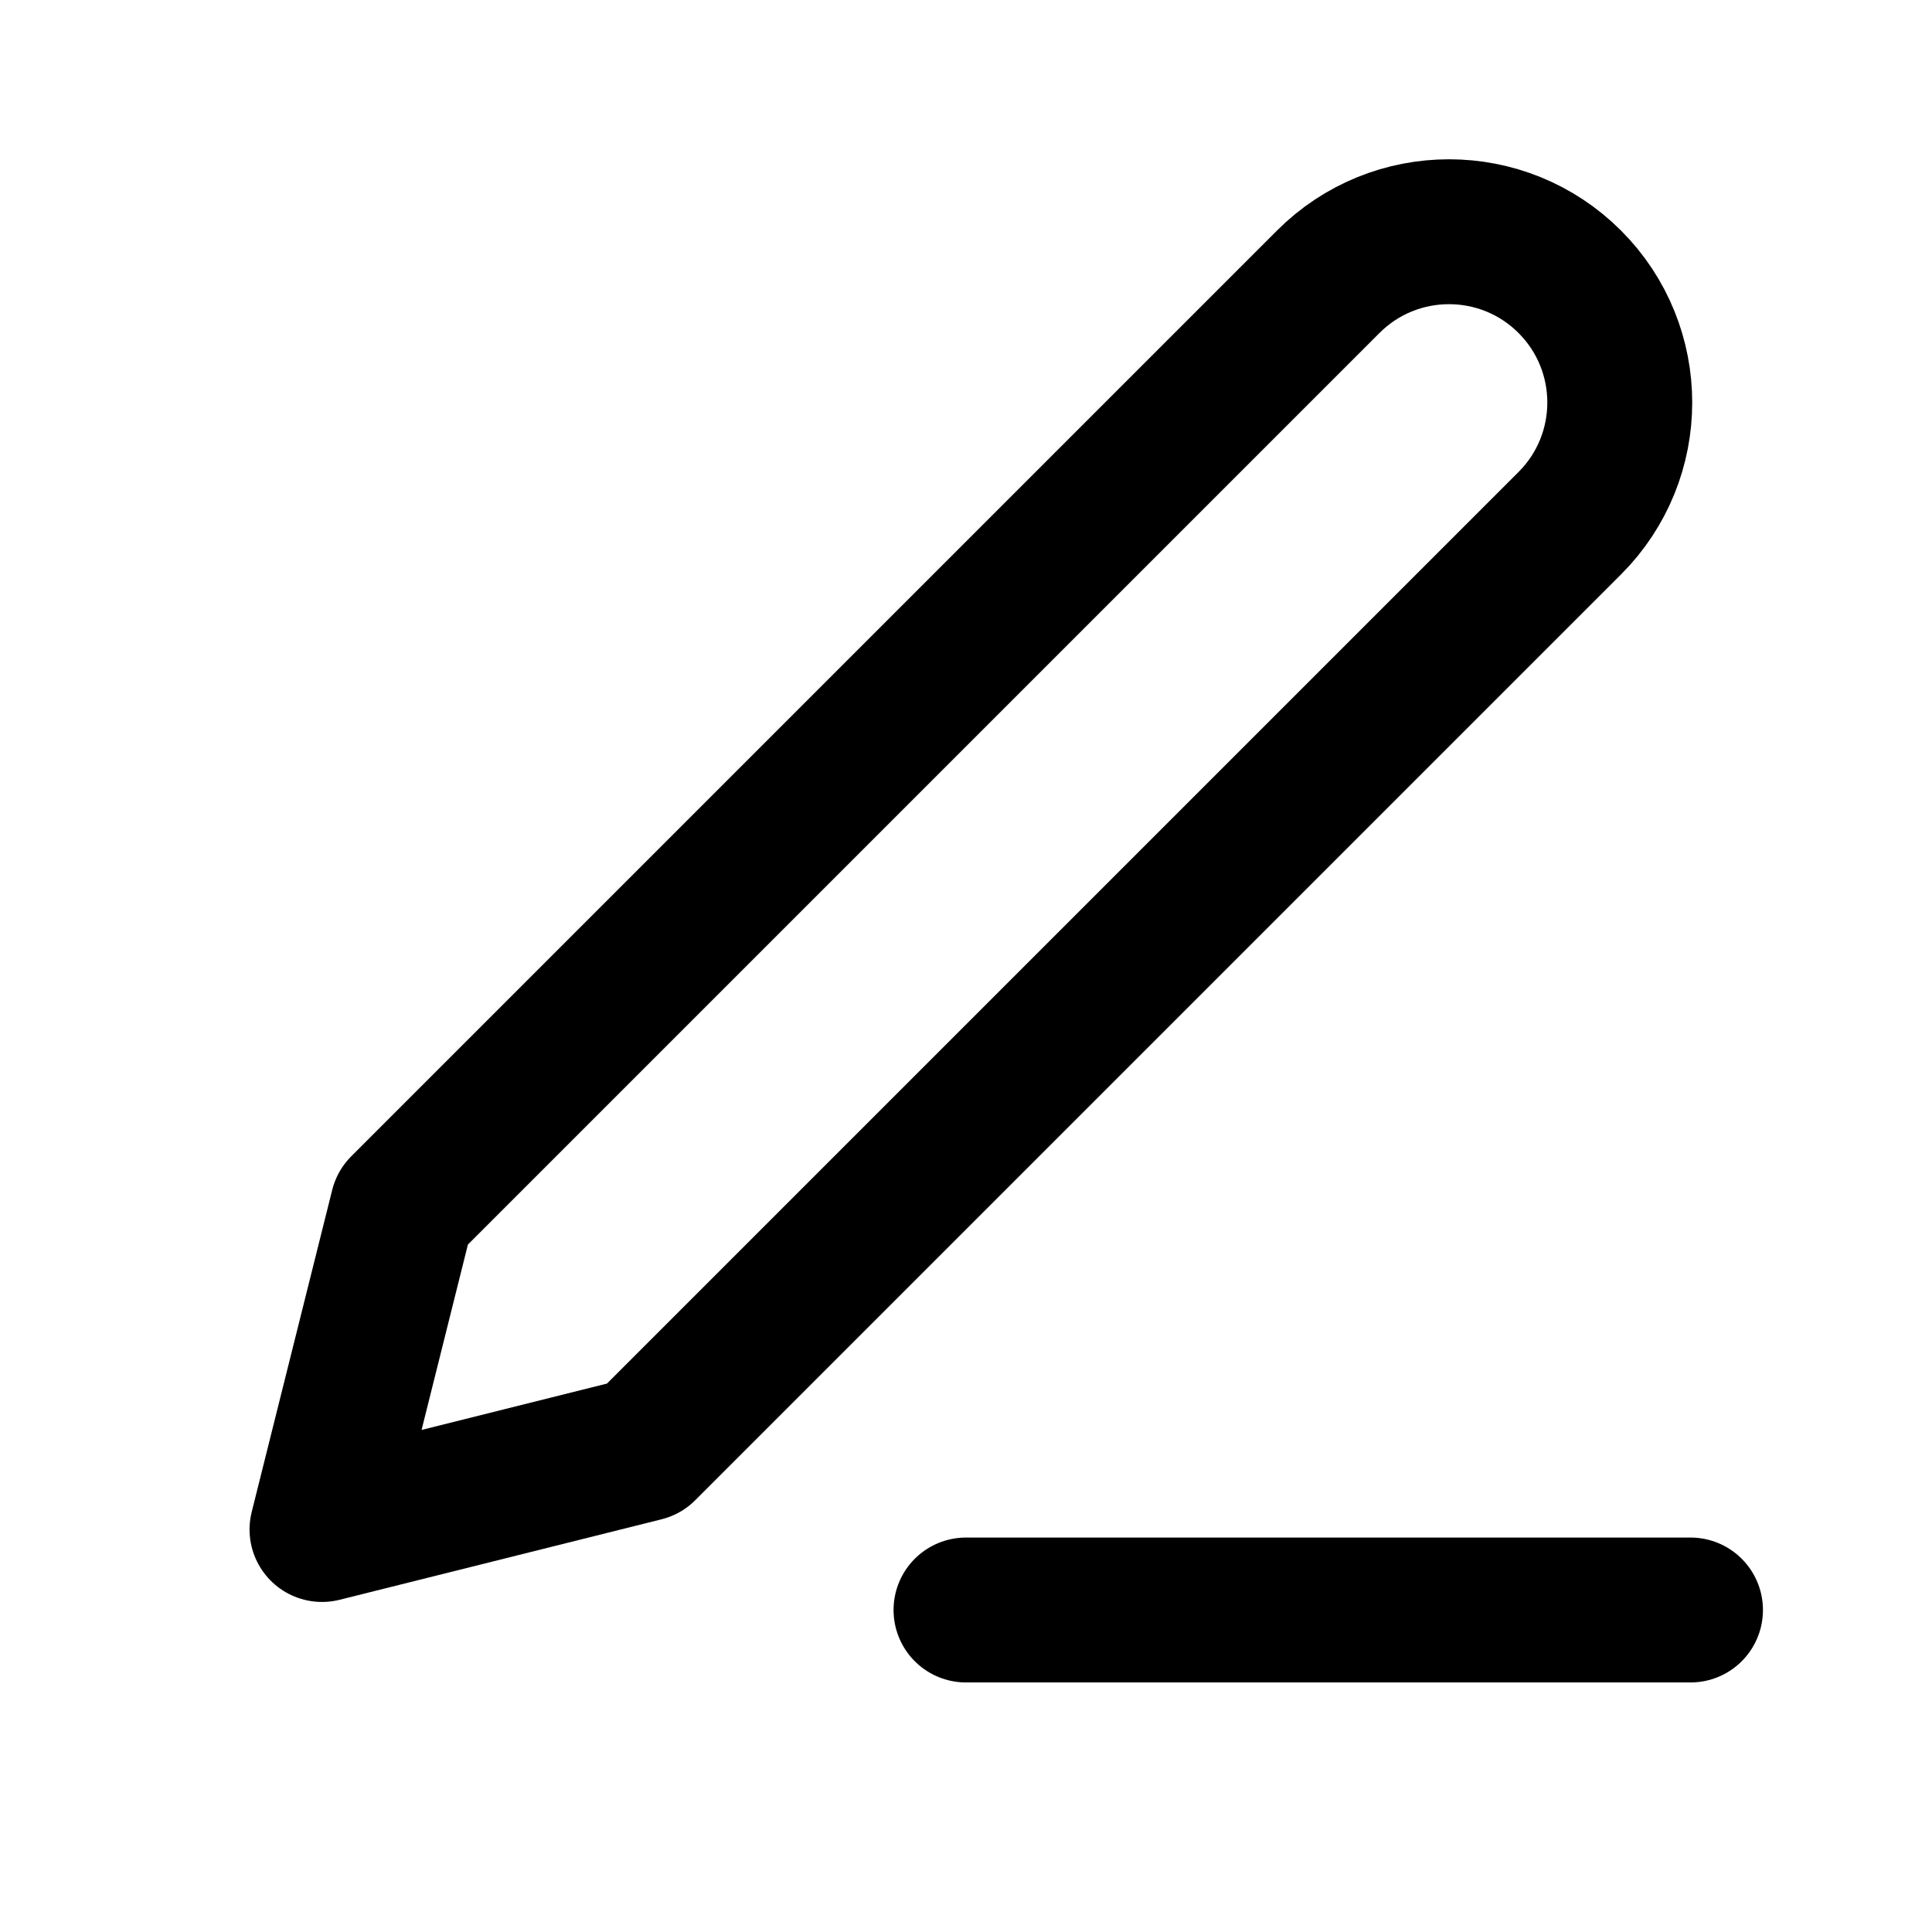
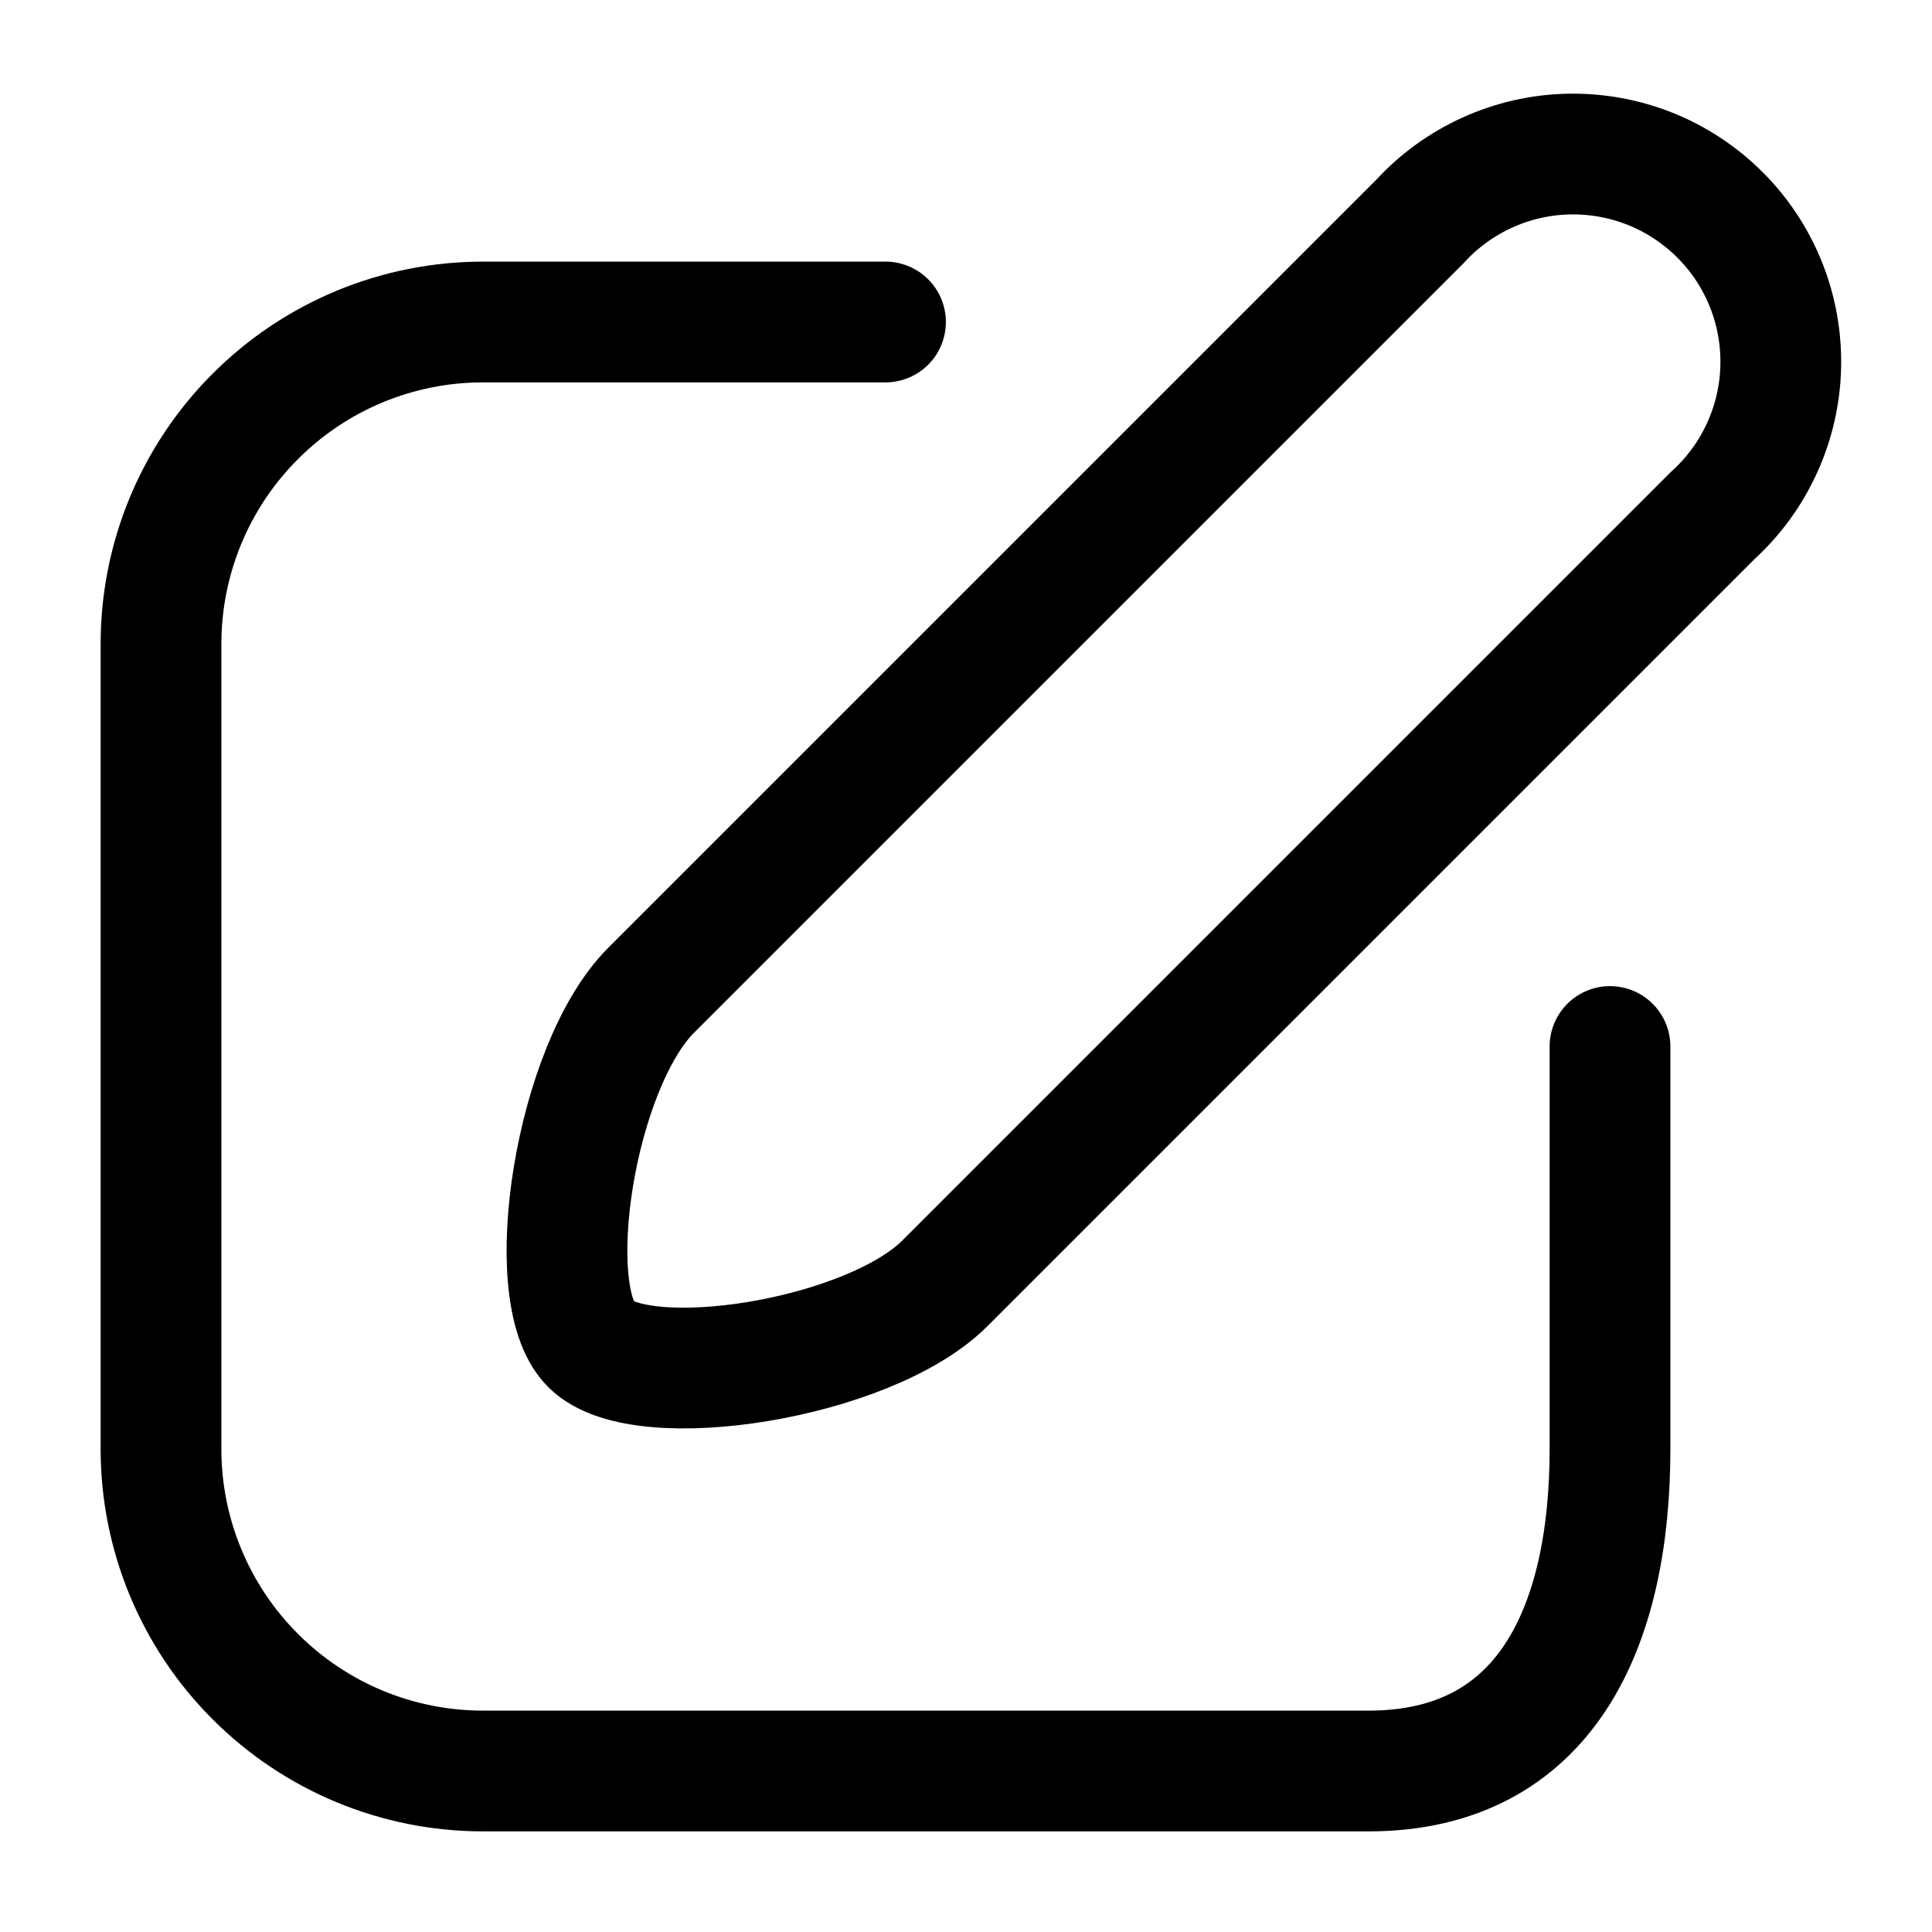
- <svg xmlns="http://www.w3.org/2000/svg" viewBox="0 0 24 24" fill="none" stroke="currentColor" stroke-width="1.8" stroke-linecap="round" stroke-linejoin="round">
-   <path d="M12 20h9" />
-   <path d="M16.5 3.5a2.12 2.12 0 0 1 3 3L8 18l-4 1 1-4Z" />
+ <svg xmlns="http://www.w3.org/2000/svg" width="24" height="24" viewBox="0 0 24 24" fill="none">
+   <path d="M21.28 6.4L11.74 15.94C10.79 16.89 7.97 17.33 7.34 16.7C6.71 16.07 7.14 13.25 8.09 12.3L17.64 2.75C17.875 2.493 18.16 2.287 18.478 2.143C18.796 1.999 19.139 1.921 19.488 1.914C19.836 1.907 20.182 1.97 20.506 2.1C20.829 2.23 21.122 2.425 21.369 2.672C21.615 2.918 21.808 3.212 21.938 3.536C22.067 3.86 22.129 4.206 22.121 4.555C22.113 4.903 22.034 5.246 21.889 5.564C21.745 5.881 21.538 6.165 21.28 6.4V6.4Z" stroke="#000000" stroke-width="1.5" stroke-linecap="round" stroke-linejoin="round" />
+   <path d="M11 4H6C4.939 4 3.922 4.421 3.172 5.172C2.421 5.922 2 6.939 2 8V18C2 19.061 2.421 20.078 3.172 20.828C3.922 21.579 4.939 22 6 22H17C19.21 22 20 20.2 20 18V13" stroke="#000000" stroke-width="1.5" stroke-linecap="round" stroke-linejoin="round" />
</svg>
